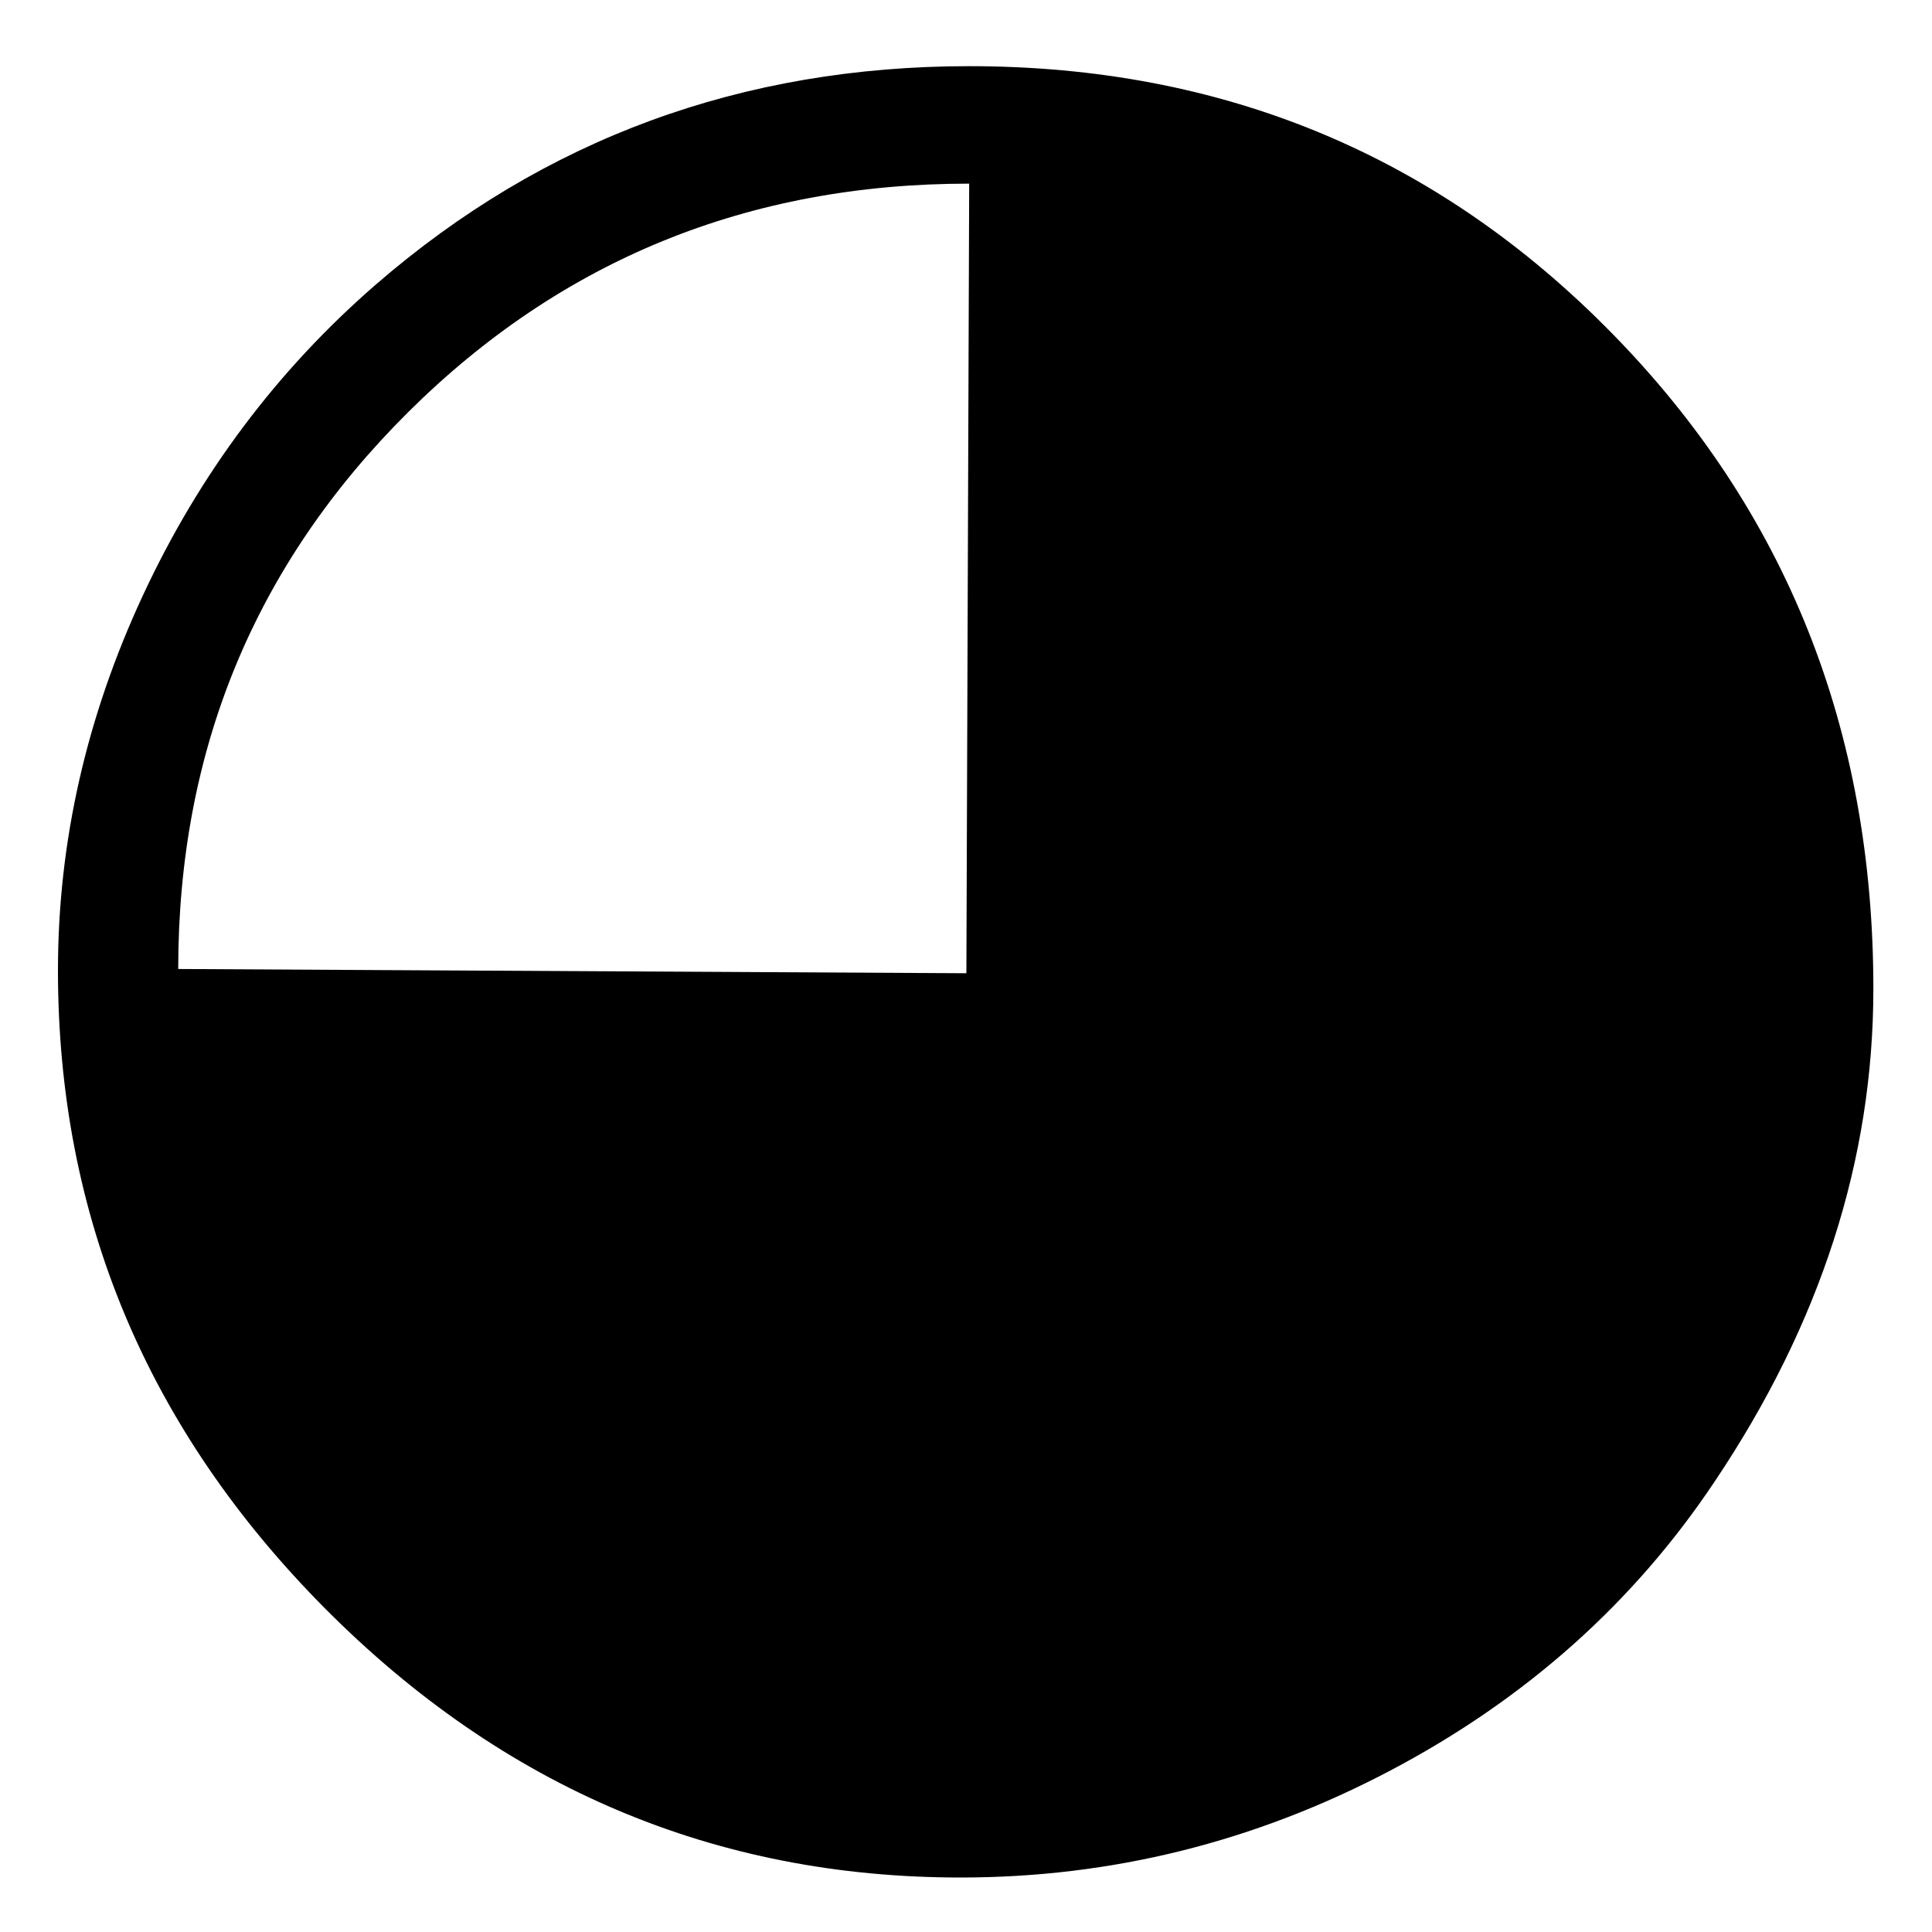
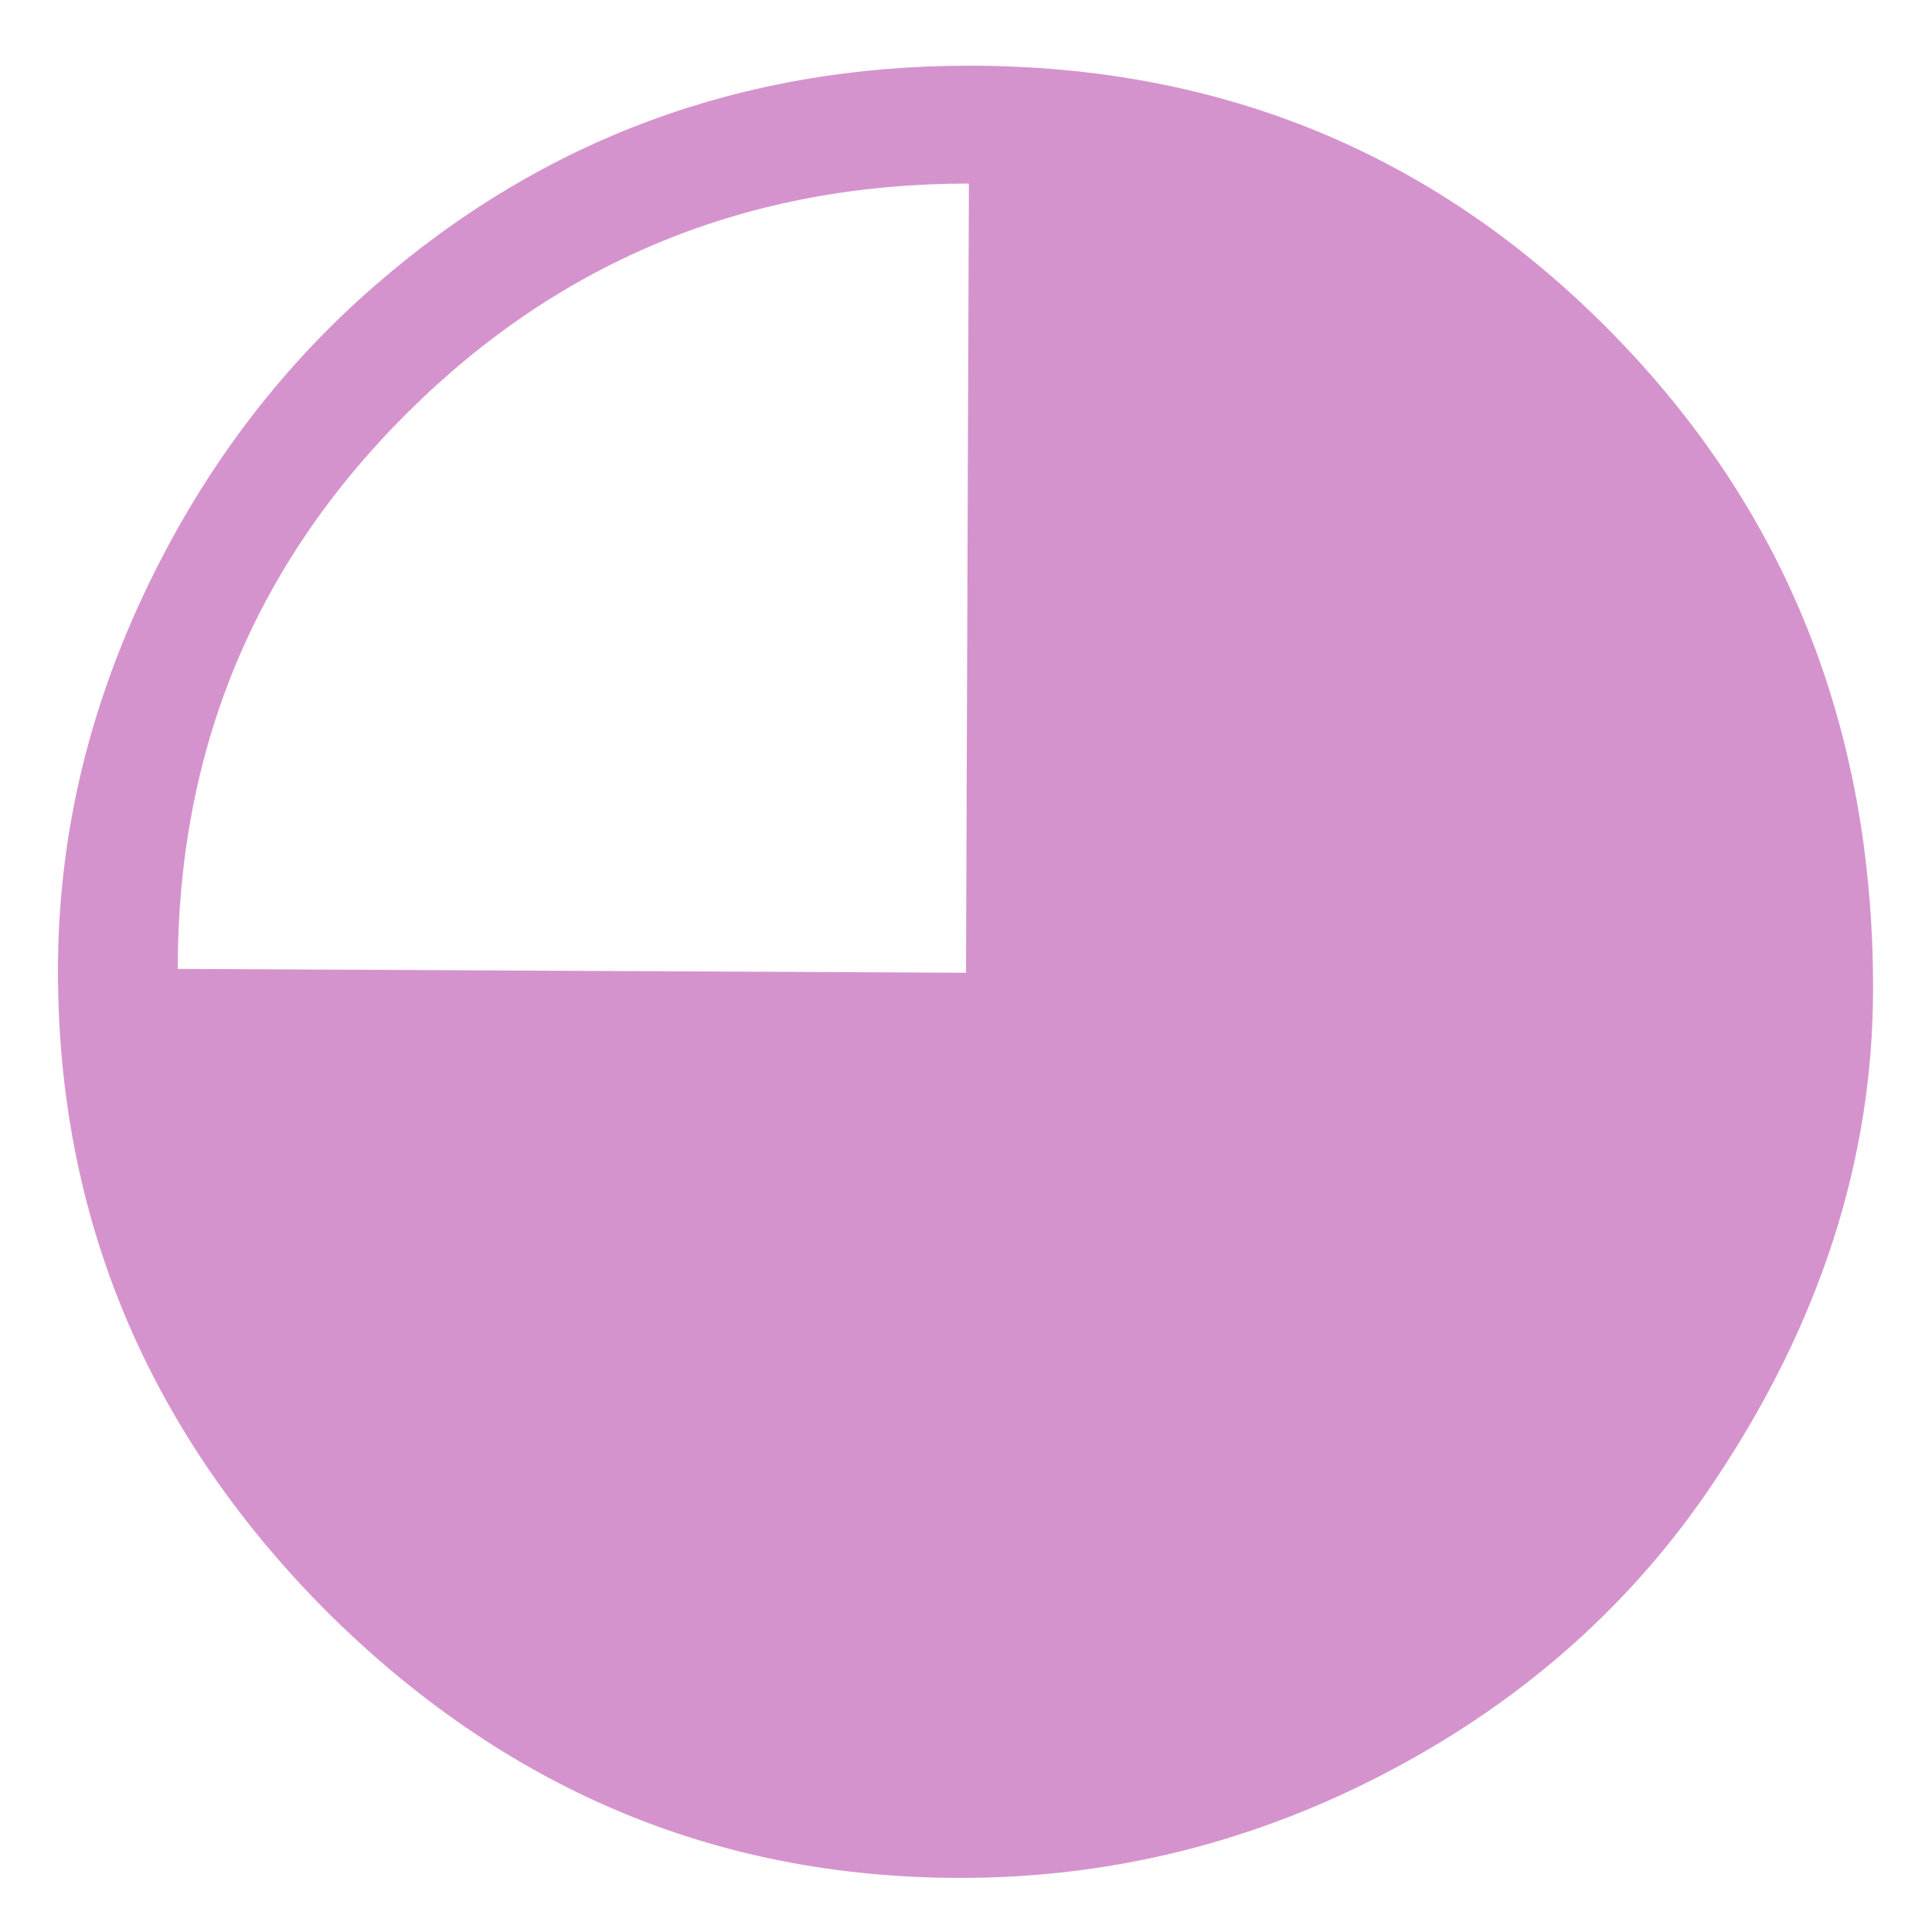
<svg xmlns="http://www.w3.org/2000/svg" version="1.1" id="Layer_1" x="0px" y="0px" viewBox="0 0 200 200" style="enable-background:new 0 0 200 200;" xml:space="preserve">
  <style type="text/css">
	.st0{enable-background:new    ;}
+ 	.st1{fill:#D593CD;}
</style>
  <g class="st0">
-     <path d="M100.33,6.85c26.27,0,48.44,9.21,66.5,27.61c18.07,18.41,27.1,41.04,27.1,67.9c0,17.68-5.47,34.67-16.41,50.98   c-8.4,12.6-19.61,22.58-33.62,29.96c-14.01,7.38-28.83,11.06-44.46,11.06c-25.39,0-47.31-9.28-65.77-27.83   C15.23,147.97,6,125.94,6,100.46c0-13.28,2.93-26.22,8.79-38.82S28.7,38.3,38.96,29.41C56.34,14.37,76.8,6.85,100.33,6.85z    M100.33,19.01c-22.85,0-42.21,7.89-58.08,23.66c-15.87,15.77-23.8,34.99-23.8,57.64l81.59,0.44L100.33,19.01z" />
+     <path class="st1" d="M100.3,6.8c26.3,0,48.4,9.2,66.5,27.6c18.1,18.4,27.1,41,27.1,67.9c0,17.7-5.5,34.7-16.4,51   c-8.4,12.6-19.6,22.6-33.6,30c-14,7.4-28.8,11.1-44.5,11.1c-25.4,0-47.3-9.3-65.8-27.8C15.2,148,6,125.9,6,100.5   c0-13.3,2.9-26.2,8.8-38.8S28.7,38.3,39,29.4C56.3,14.4,76.8,6.8,100.3,6.8z M100.3,19c-22.8,0-42.2,7.9-58.1,23.7   s-23.8,35-23.8,57.6l81.6,0.4L100.3,19z" />
  </g>
</svg>
